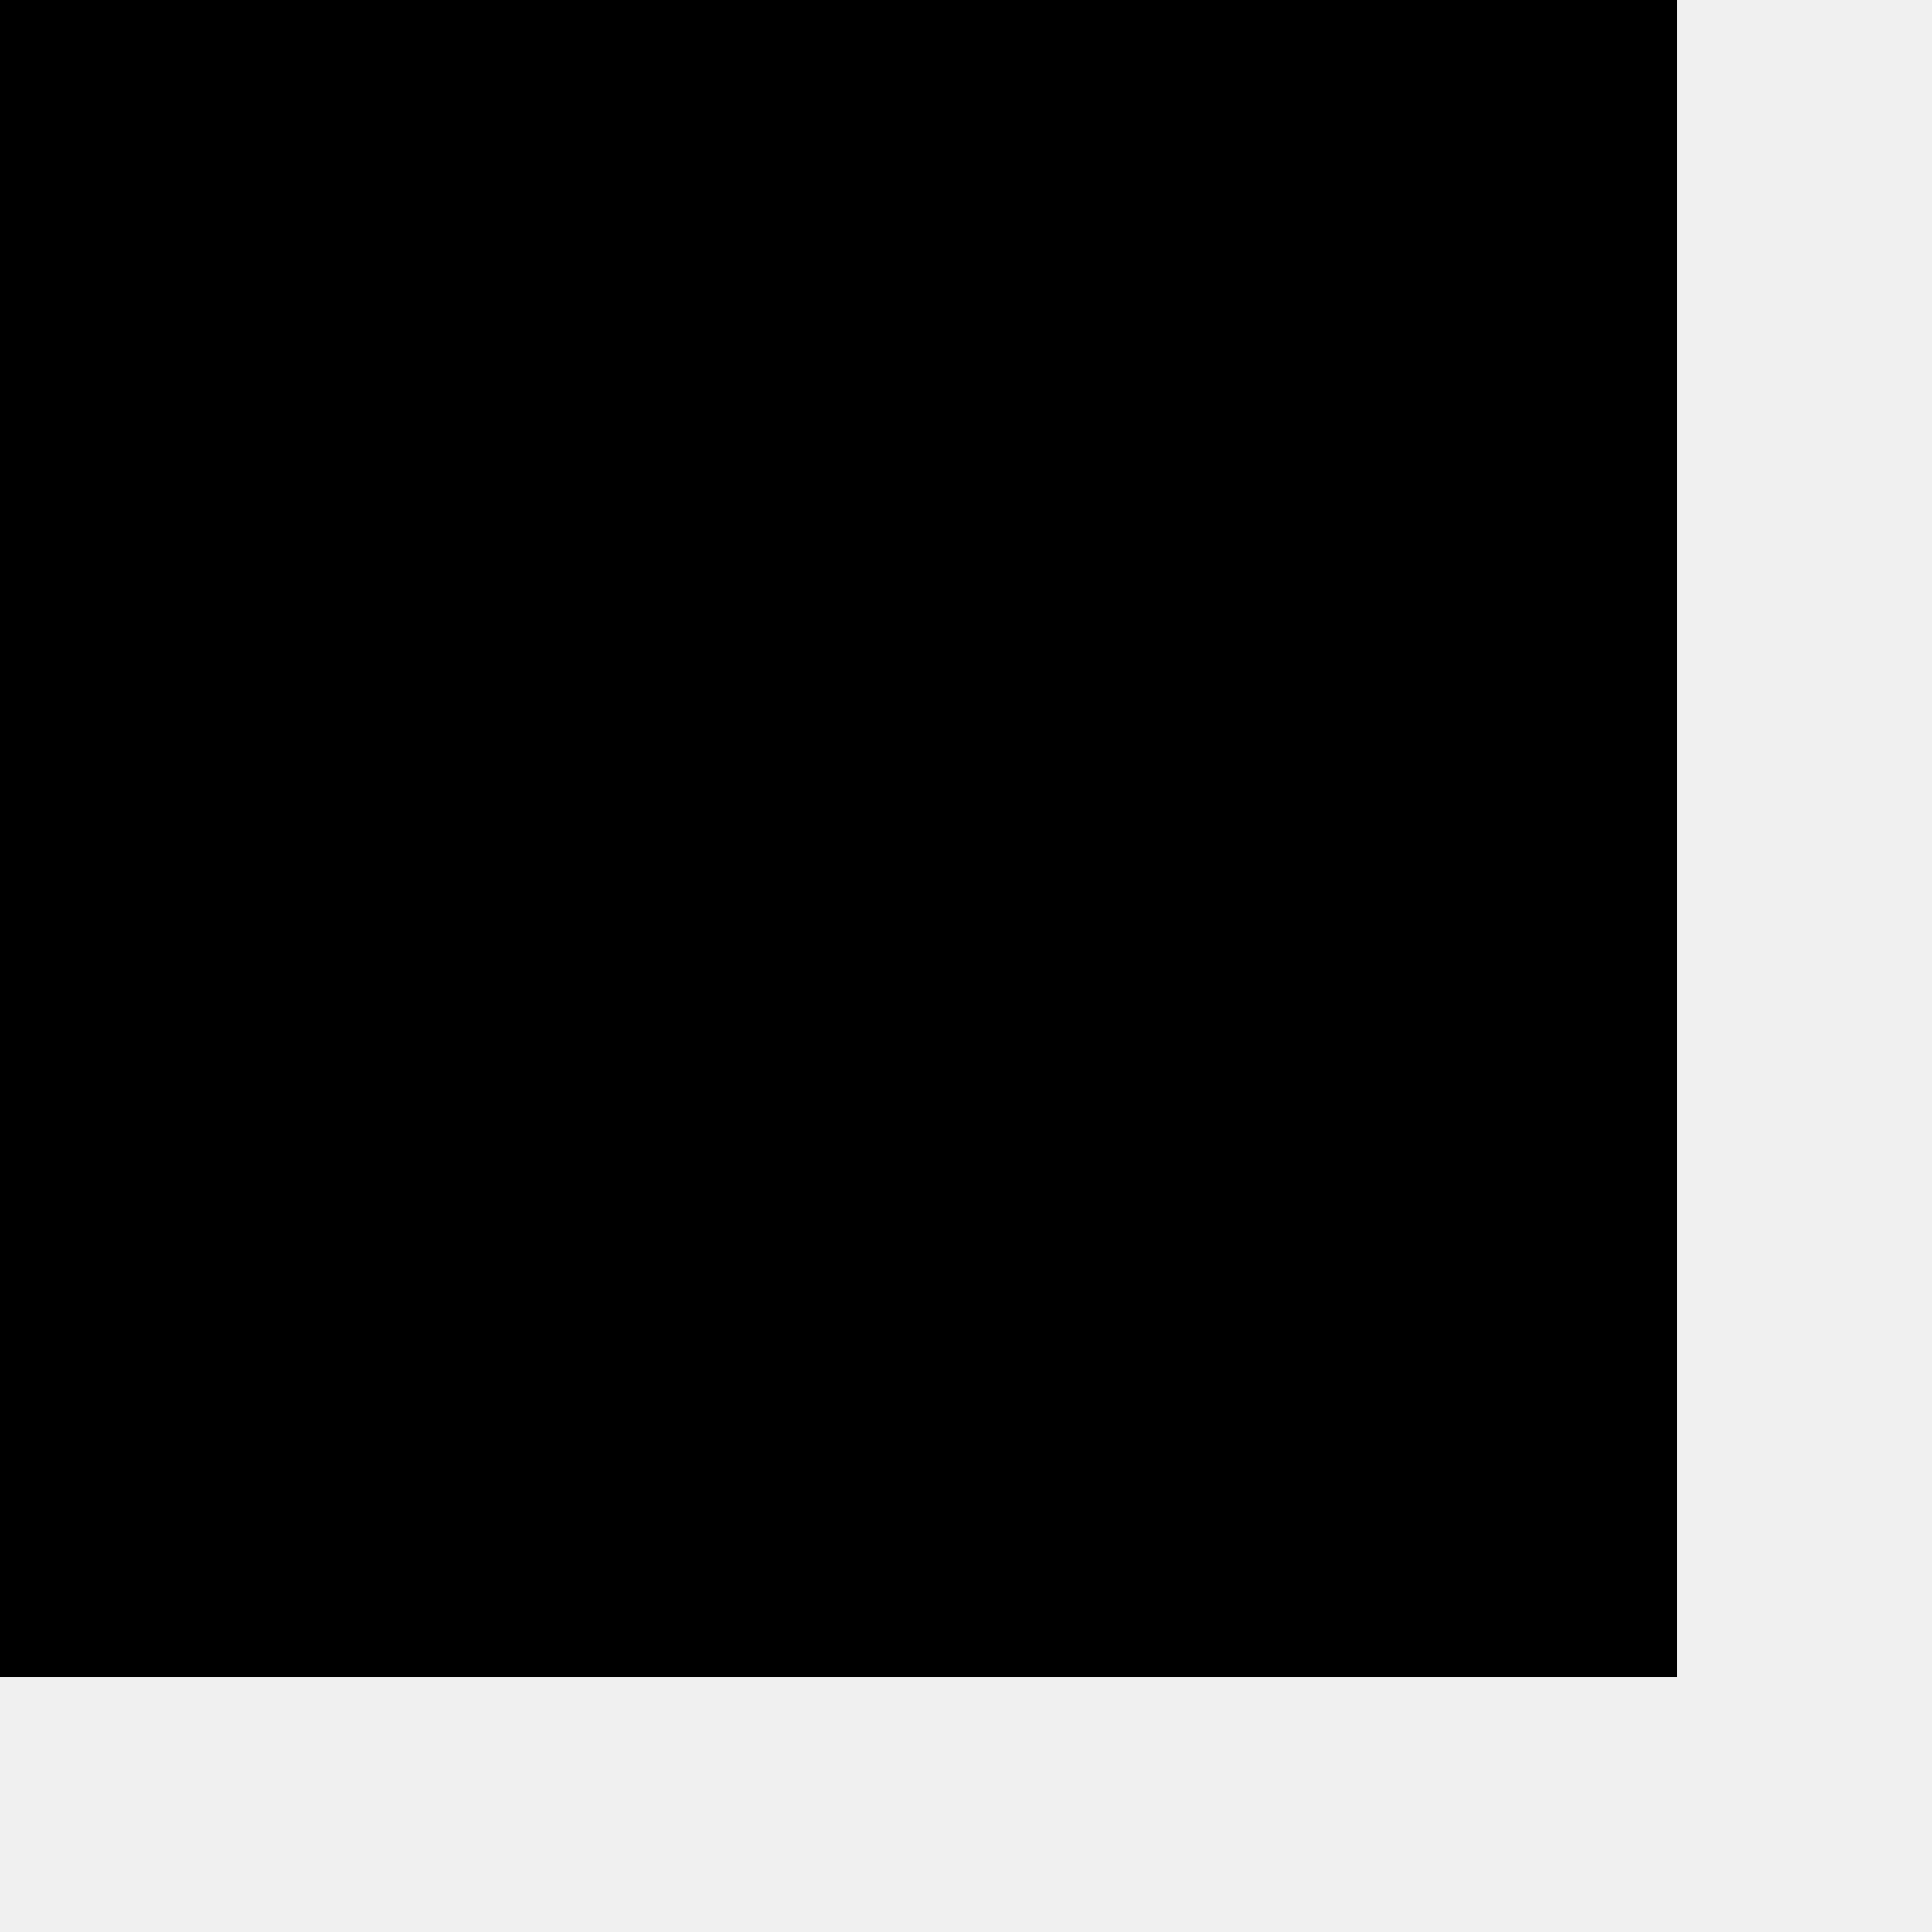
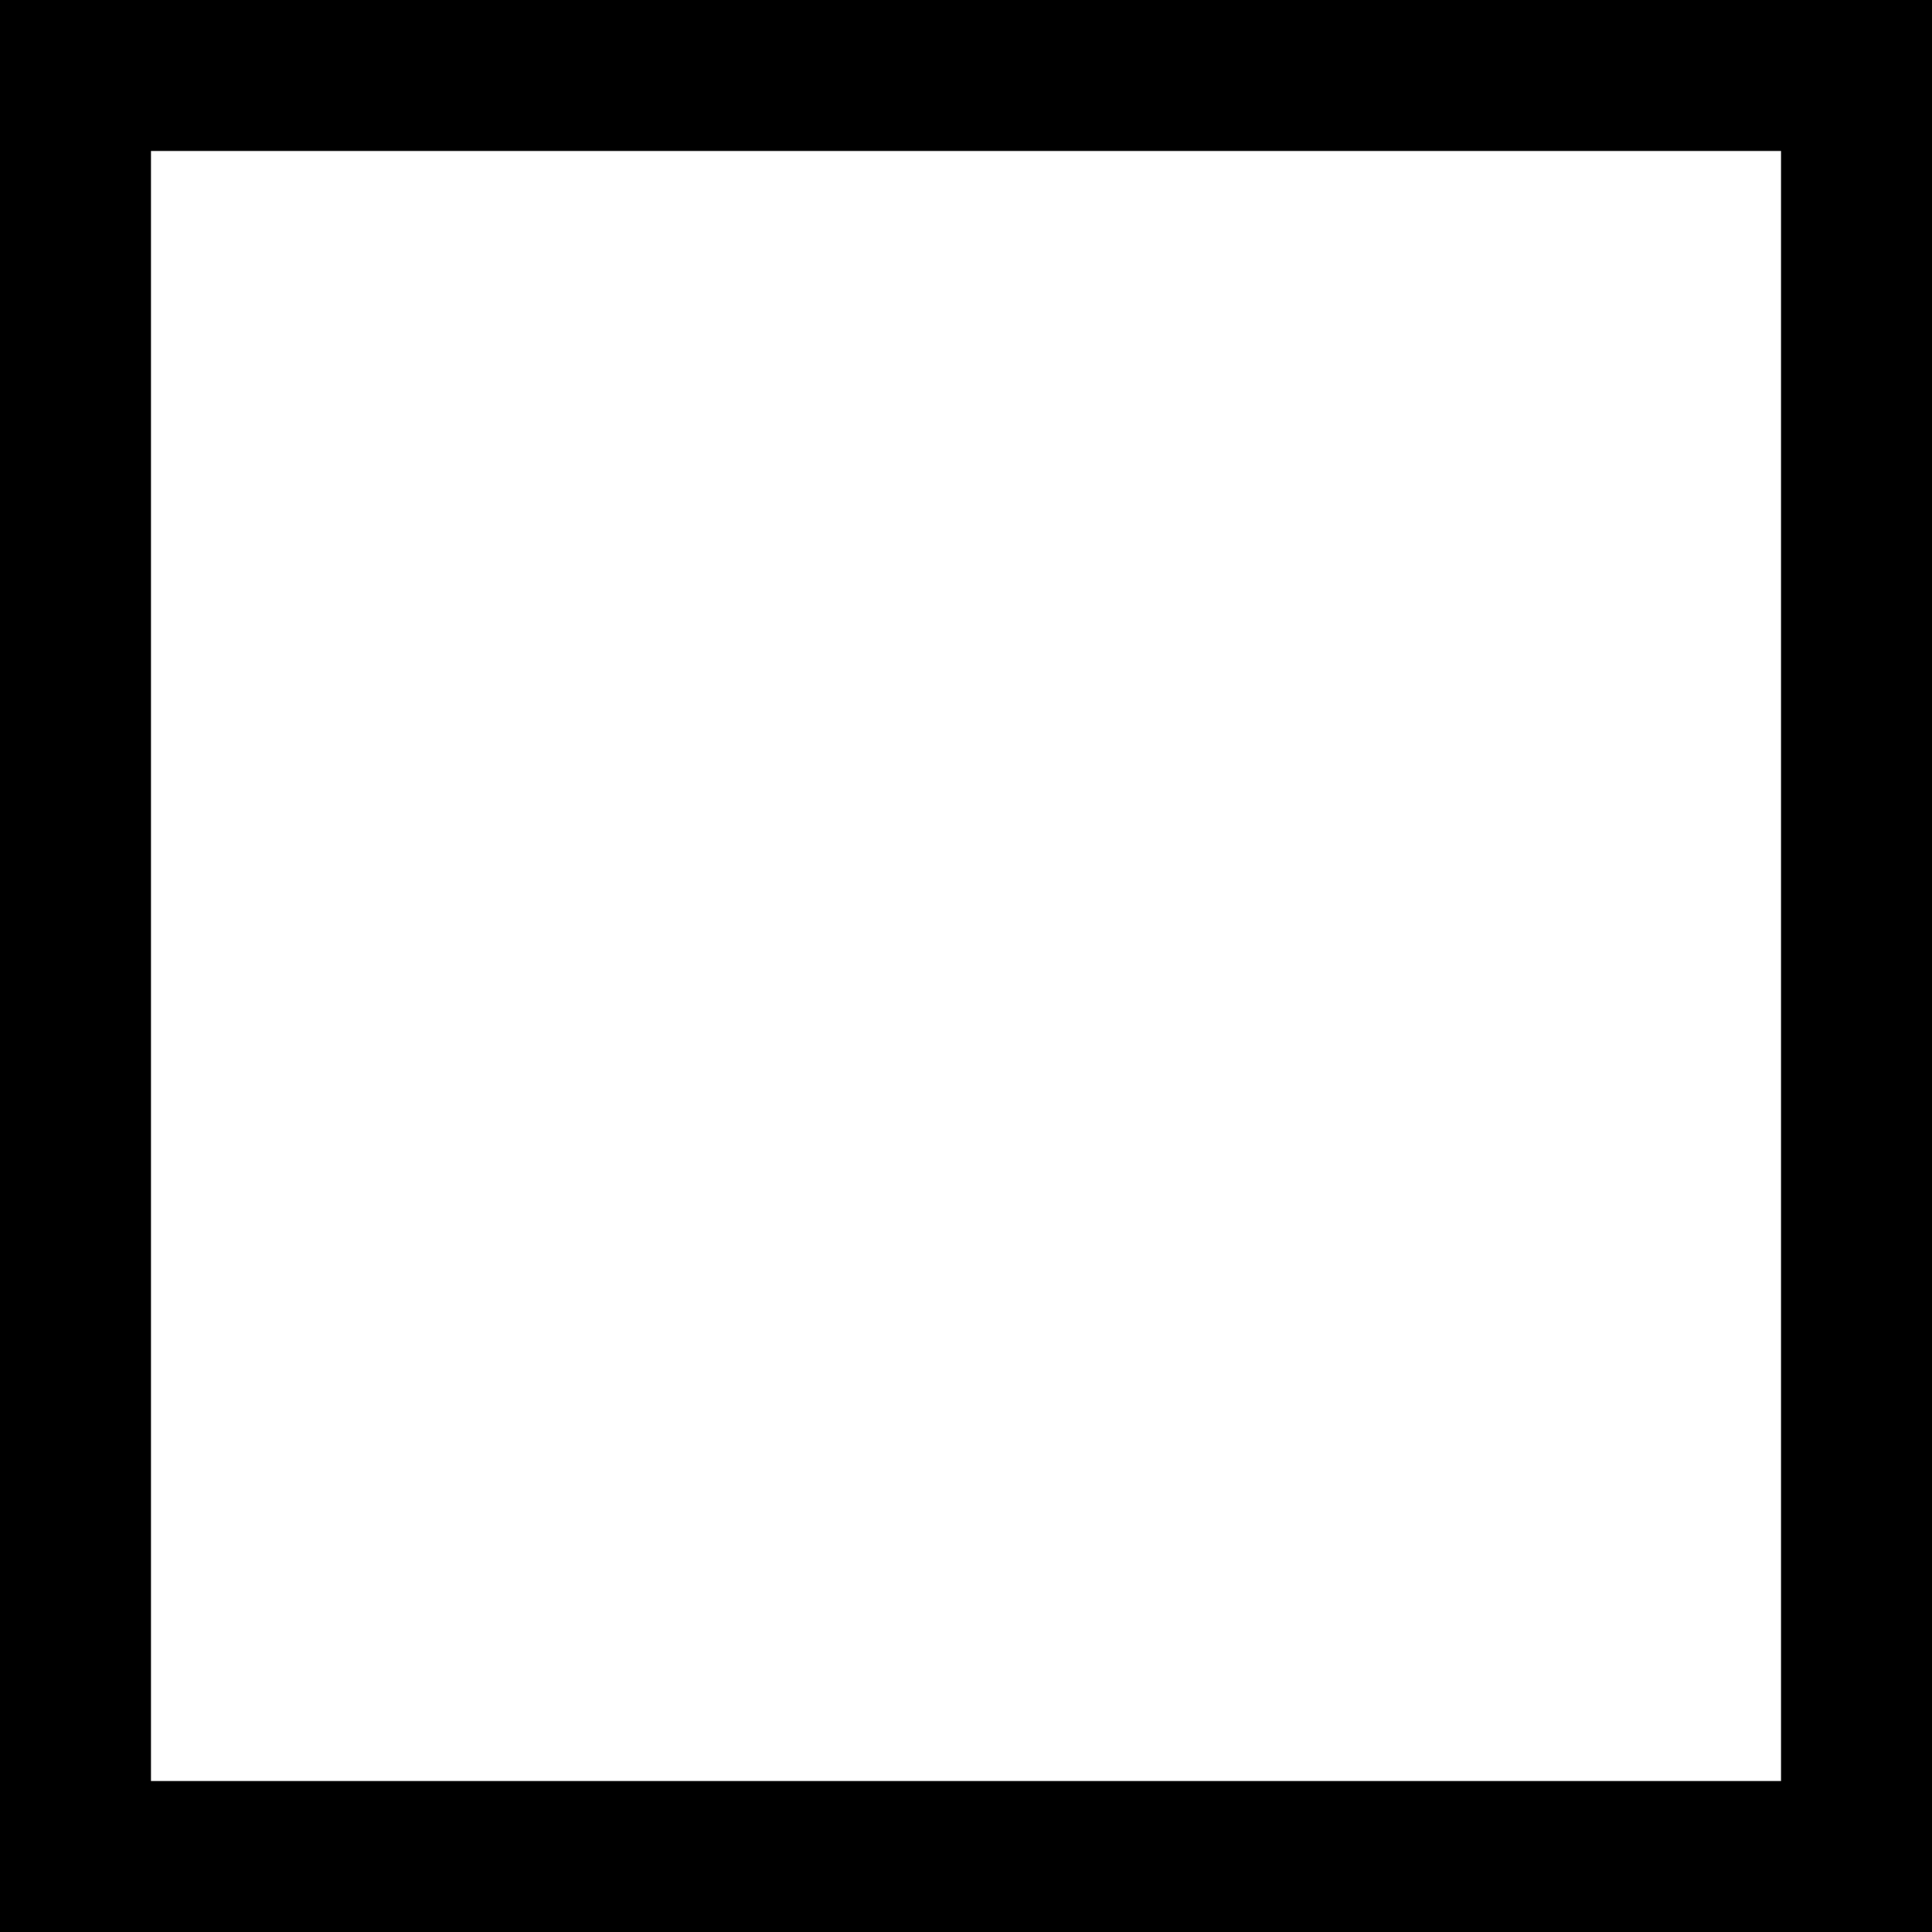
- <svg xmlns="http://www.w3.org/2000/svg" version="1.1" id="Capa_1" x="0px" y="0px" viewBox="0 0 201.611 201.611" style="enable-background:new 0 0 201.611 201.611;" xml:space="preserve">
-   <rect width="170" height="170" stroke="black" stroke-width="10" />
+ <svg xmlns="http://www.w3.org/2000/svg" version="1.1" id="Capa_1" x="0px" y="0px" viewBox="0 0 32 32" style="enable-background:new 0 32 32;" xml:space="preserve">
+   <rect width="32" height="32" stroke="black" stroke-width="5" fill="white" />
</svg>
